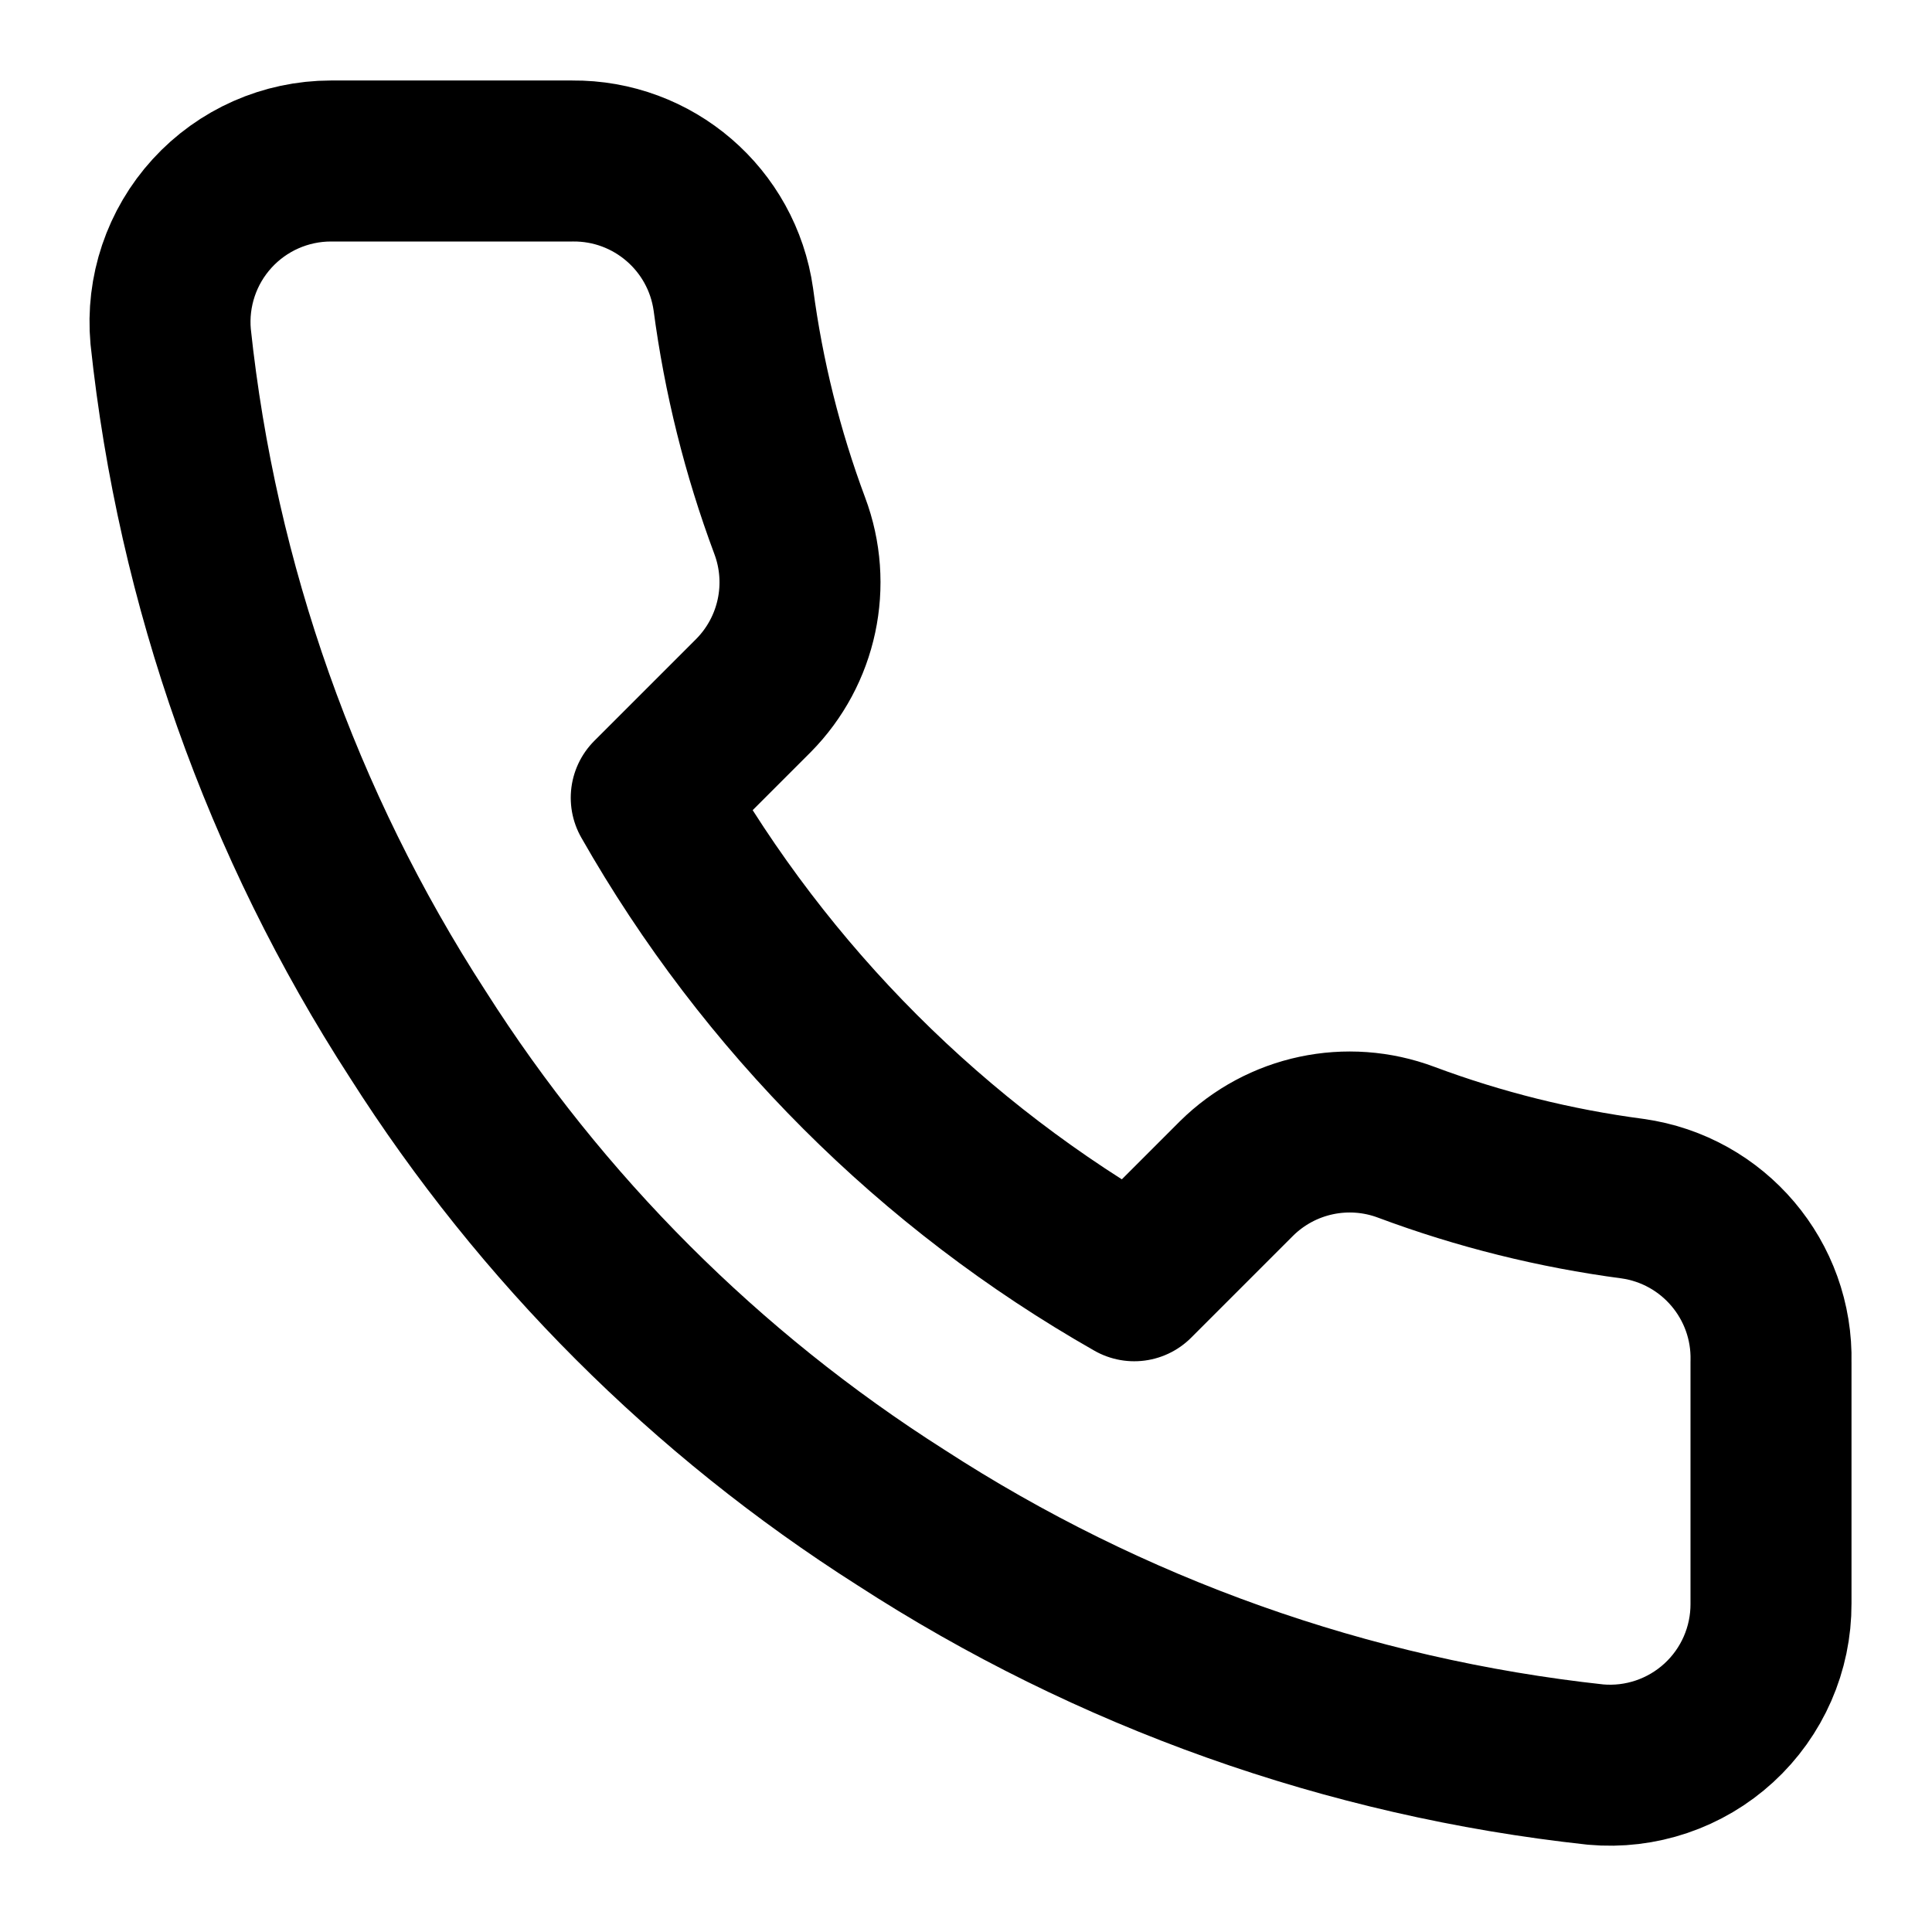
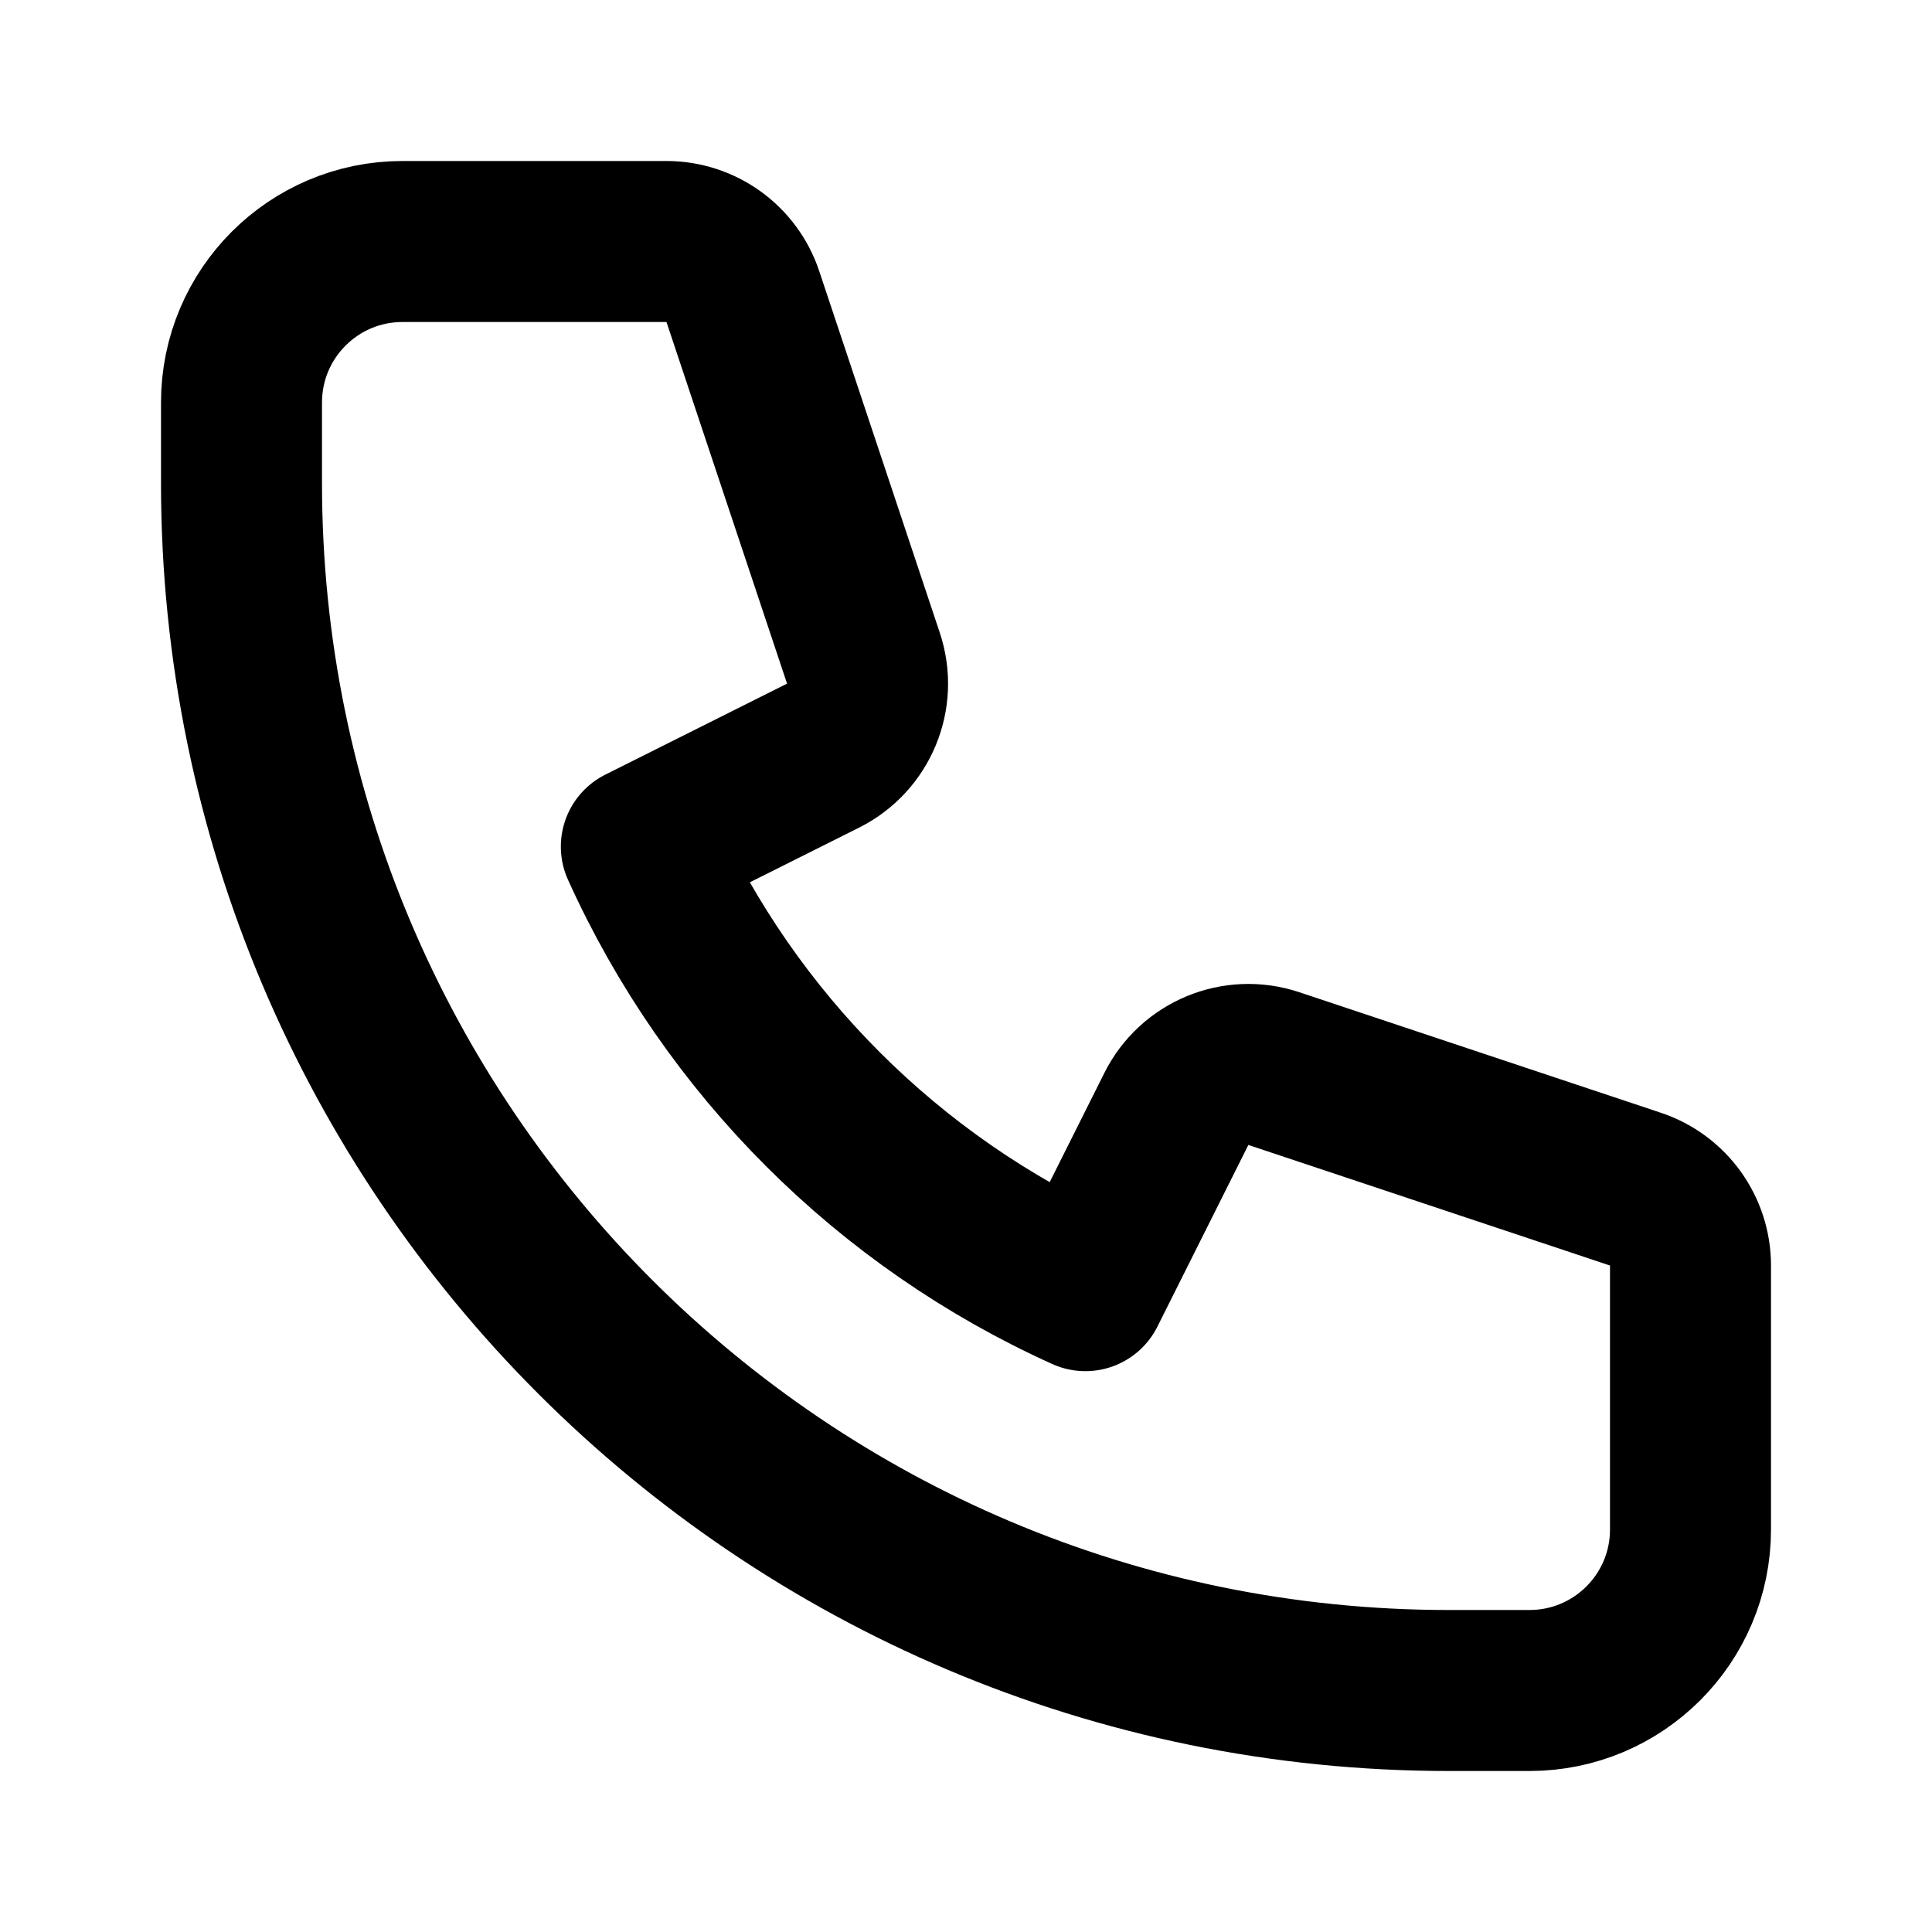
- <svg xmlns="http://www.w3.org/2000/svg" viewBox="0 0 24 24" fill="none" stroke="currentColor" stroke-width="2" stroke-linecap="round" stroke-linejoin="round">
-   <path d="M22 16.92v3a2 2 0 0 1-2.18 2 19.79 19.79 0 0 1-8.63-3.07 19.5 19.5 0 0 1-6-6 19.79 19.79 0 0 1-3.07-8.67A2 2 0 0 1 4.11 2h3a2 2 0 0 1 2 1.72 12.84 12.84 0 0 0 .7 2.81 2 2 0 0 1-.45 2.11L8.09 9.91a16 16 0 0 0 6 6l1.27-1.27a2 2 0 0 1 2.11-.45 12.84 12.84 0 0 0 2.81.7A2 2 0 0 1 22 16.92z" />
+ <svg xmlns="http://www.w3.org/2000/svg" class="w-6 h-6" fill="none" stroke="currentColor" viewBox="0 0 24 24">
+   <path stroke-linecap="round" stroke-linejoin="round" stroke-width="2" d="M3 5a2 2 0 012-2h3.28a1 1 0 01.948.684l1.498 4.493a1 1 0 01-.502 1.21l-2.257 1.13a11.042 11.042 0 005.516 5.516l1.13-2.257a1 1 0 011.21-.502l4.493 1.498a1 1 0 01.684.949V19a2 2 0 01-2 2h-1C9.716 21 3 14.284 3 6V5z" />
</svg>
